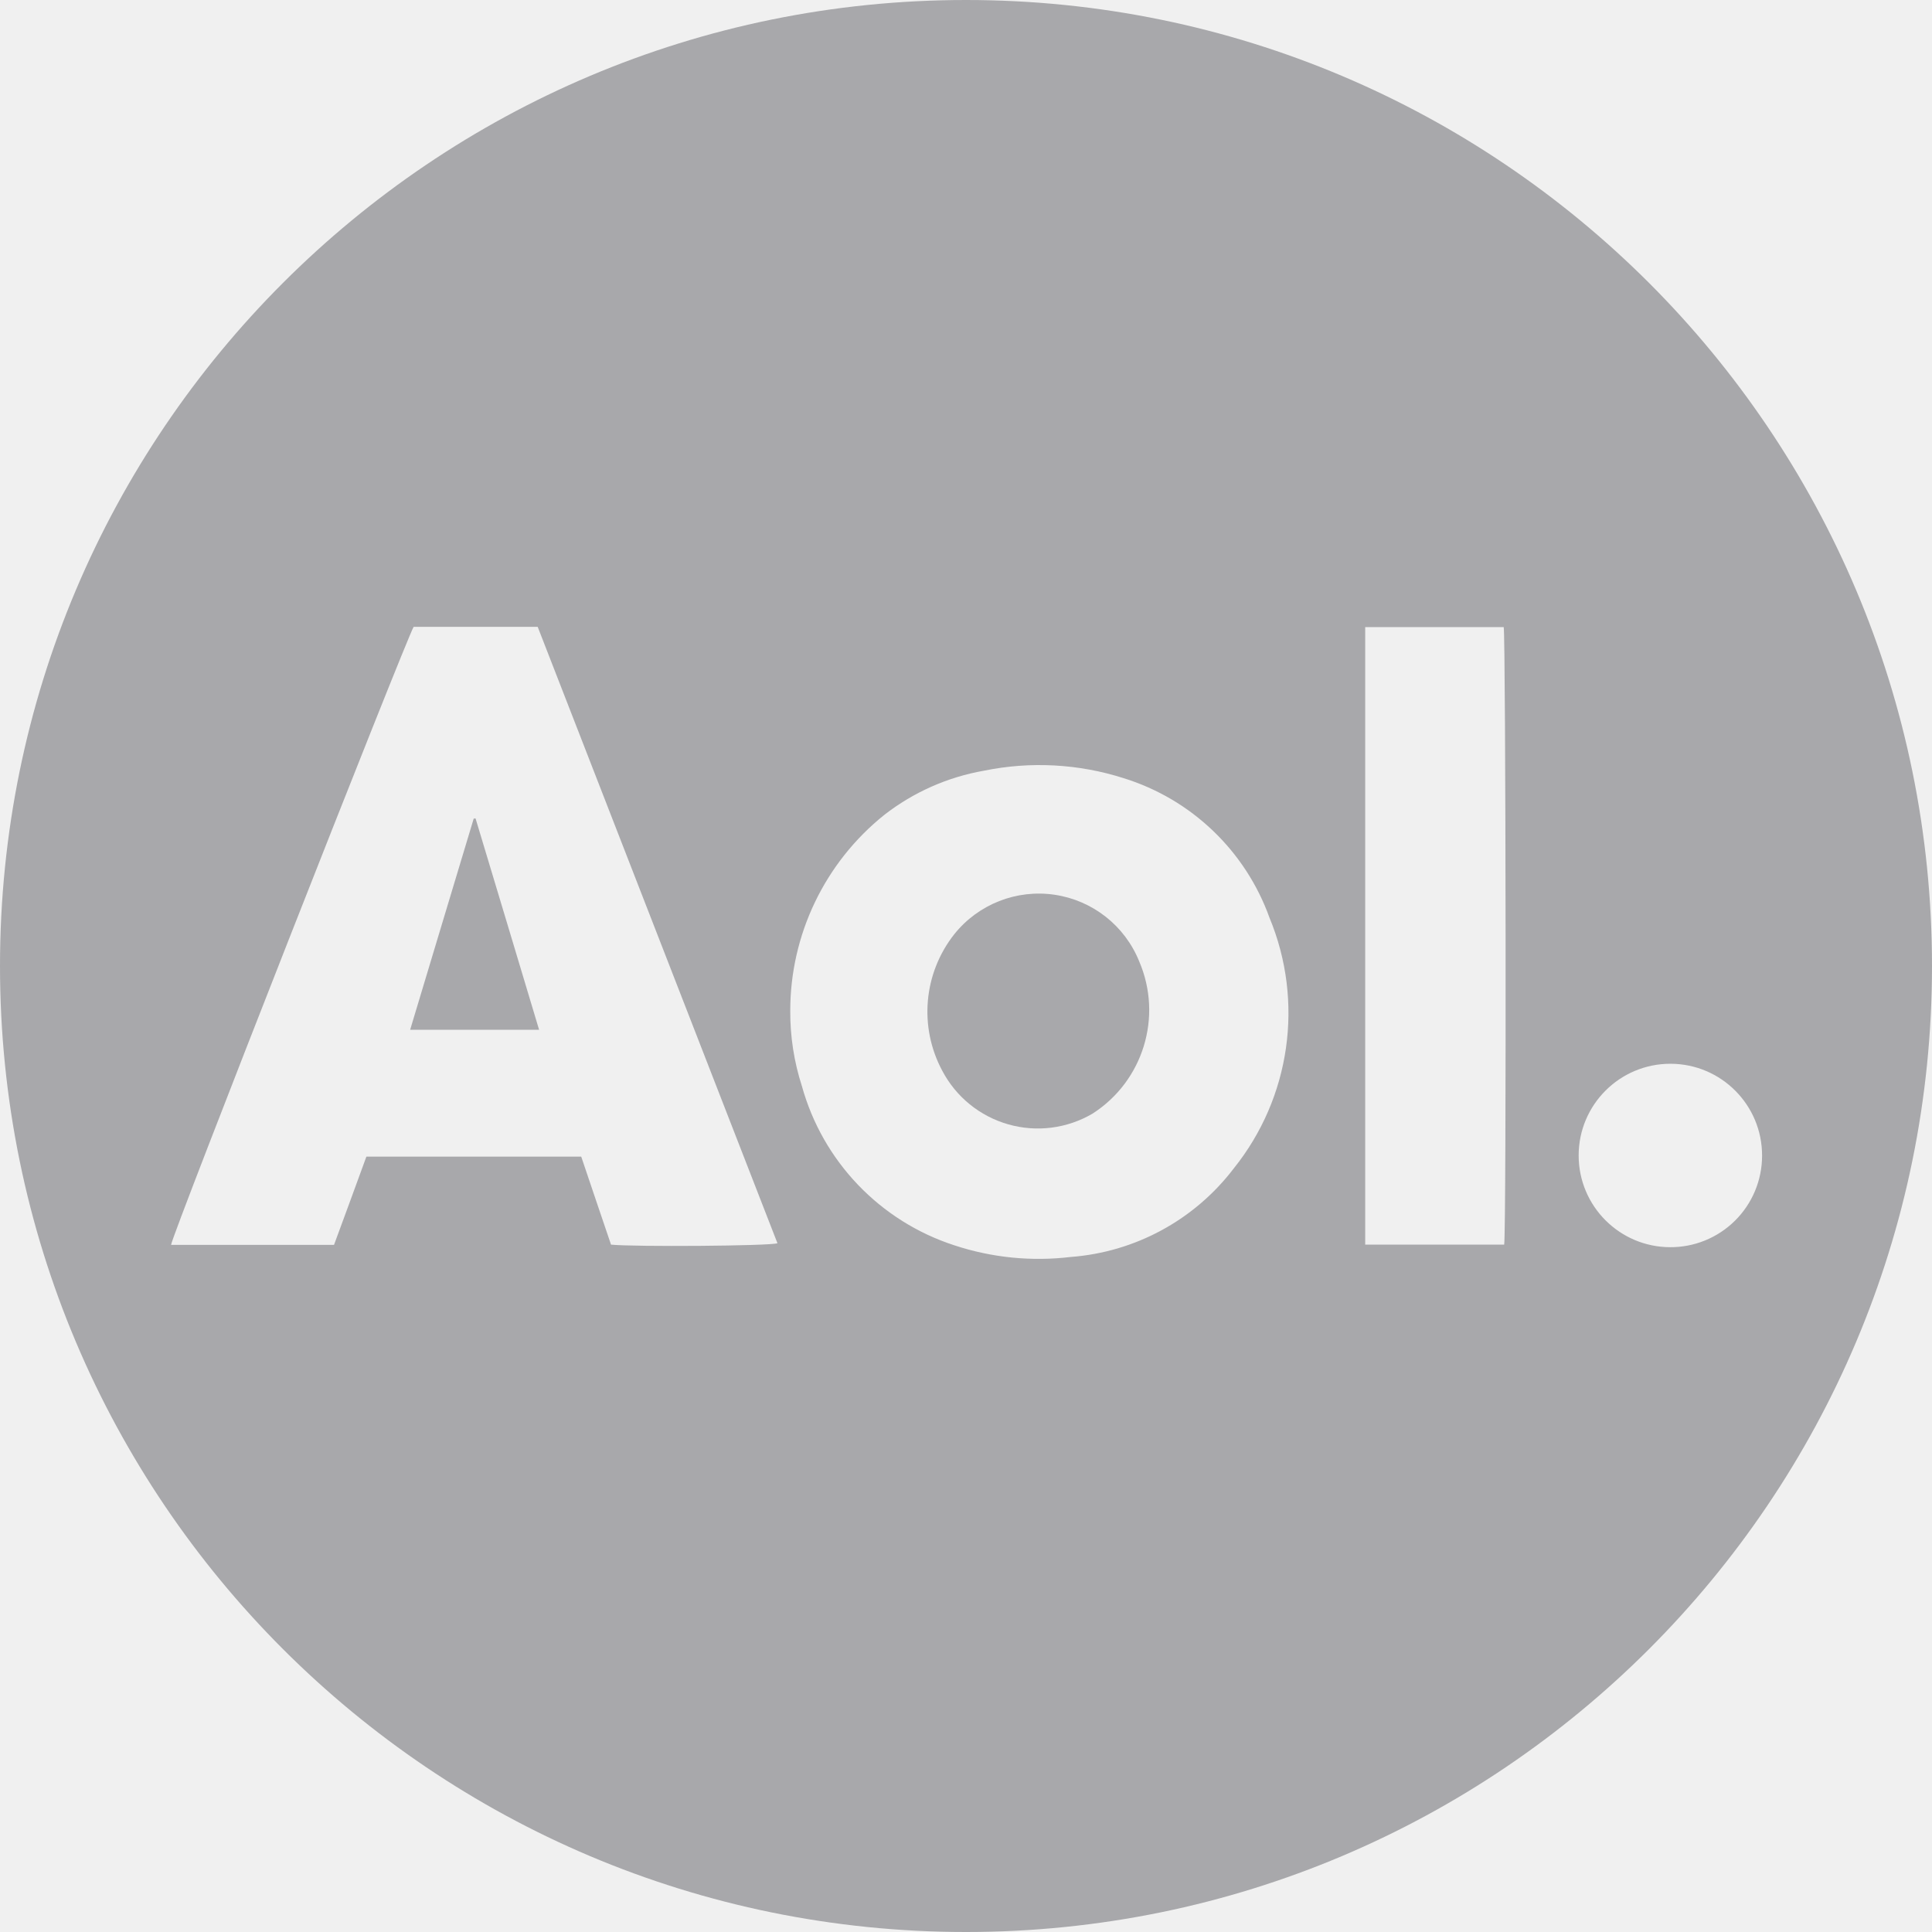
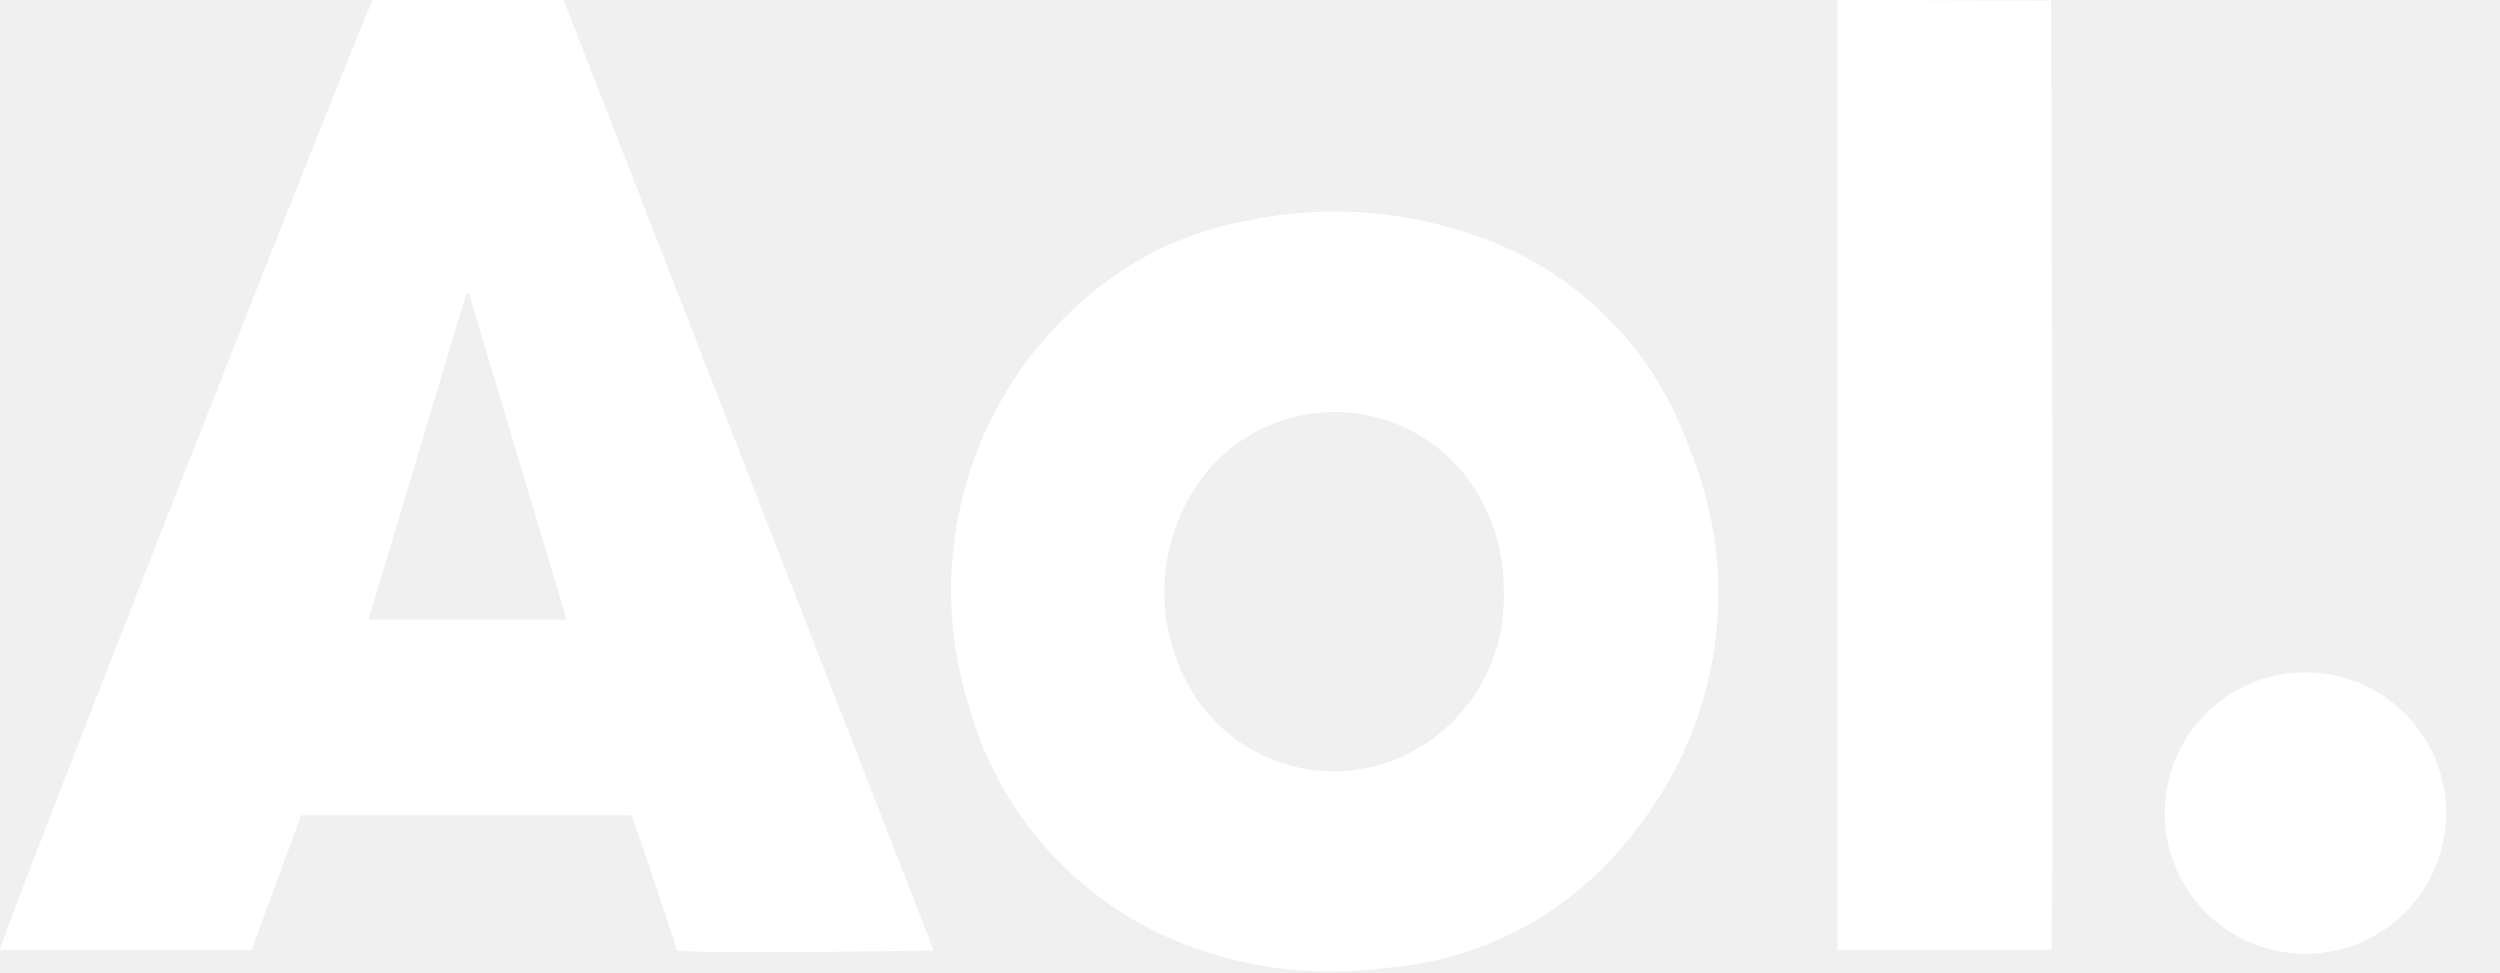
- <svg xmlns="http://www.w3.org/2000/svg" viewBox="0 0 83 83">
-   <defs>
-     <style>.cls-1{fill:#a8a8ab;}</style>
-   </defs>
-   <g id="Layer_2" data-name="Layer 2">
-     <g id="Layer_1-2" data-name="Layer 1">
-       <path class="cls-1" d="M20.35,35.17c-.9,3-1.81,6-2.73,9.07h5.54c-.92-3.06-1.82-6.07-2.73-9.08Z" />
-       <path class="cls-1" d="M41.5,0A41.5,41.5,0,1,0,83,41.5,41.5,41.5,0,0,0,41.5,0ZM26.25,53.47c-.42-1.24-.85-2.5-1.28-3.78H15.74c-.46,1.26-.92,2.52-1.39,3.79h-7c0-.33,10.09-26,10.42-26.55h5.33L33.4,53.41C33.09,53.53,27.2,53.57,26.25,53.47ZM53,50.2A9.72,9.72,0,0,1,46,54,11.56,11.56,0,0,1,41,53.5a10,10,0,0,1-6.55-6.84,10.32,10.32,0,0,1-.5-3.22A10.78,10.78,0,0,1,38,35a9.7,9.7,0,0,1,4.27-1.89,11.89,11.89,0,0,1,6,.32,9.72,9.72,0,0,1,6.27,6A10.67,10.67,0,0,1,53,50.2Zm11.65,3.27h-6V26.94H64.6C64.69,27.24,64.72,52.9,64.62,53.47Zm7.11.11a3.94,3.94,0,1,1,3.94-3.93A3.93,3.93,0,0,1,71.73,53.58Z" />
-       <path class="cls-1" d="M41,40.13A5.37,5.37,0,0,0,40.48,46a4.64,4.64,0,0,0,6.46,1.84,5.29,5.29,0,0,0,2-6.54A4.65,4.65,0,0,0,41,40.13Z" />
+ <svg xmlns="http://www.w3.org/2000/svg" width="18px" height="7px" viewBox="0 0 18 7" version="1.1">
+   <defs />
+   <g id="V4--RC-Updates" stroke="none" stroke-width="1" fill="none" fill-rule="evenodd">
+     <g id="ASSETS--Pill-Icons" transform="translate(-179, -529)" fill-rule="nonzero" fill="#FFFFFF">
+       <g id="aol" transform="translate(179, 529)">
+         <path d="M2.684,0 C2.602,0.149 0,6.758 0,6.84 L1.812,6.84 L2.168,5.87 L4.547,5.87 C4.662,6.198 4.771,6.523 4.876,6.844 C5.122,6.871 6.64,6.844 6.723,6.844 L4.058,0 L2.684,0 Z M2.653,4.461 C2.888,3.678 3.123,2.896 3.357,2.113 L3.377,2.113 C3.612,2.896 3.843,3.678 4.081,4.461 L2.653,4.461 Z" id="Shape" />
+         <path d="M10.534,1.667 C10.038,1.508 9.51,1.48 9,1.585 C8.599,1.653 8.223,1.821 7.904,2.074 C7.236,2.6 6.847,3.403 6.848,4.253 C6.848,4.536 6.891,4.817 6.977,5.087 C7.209,5.92 7.844,6.582 8.667,6.848 C9.089,6.988 9.538,7.029 9.978,6.969 C10.685,6.915 11.335,6.56 11.763,5.995 C12.399,5.207 12.55,4.133 12.154,3.201 C11.887,2.462 11.286,1.893 10.534,1.667 L10.534,1.667 Z M10.209,5.388 C9.928,5.554 9.59,5.598 9.276,5.508 C8.962,5.419 8.698,5.204 8.546,4.915 C8.287,4.429 8.34,3.835 8.683,3.404 C8.949,3.079 9.367,2.918 9.783,2.979 C10.198,3.04 10.552,3.314 10.714,3.702 C10.793,3.878 10.831,4.069 10.827,4.261 C10.845,4.722 10.607,5.155 10.209,5.388 L10.209,5.388 Z" id="Shape" />
+         <path d="M13.23,0 L13.23,6.84 L14.768,6.84 C14.791,6.691 14.768,0.082 14.768,0.004 L13.23,0 Z" id="Shape" />
+         <circle id="Oval" cx="16.599" cy="5.854" r="1.013" />
+       </g>
    </g>
  </g>
</svg>
